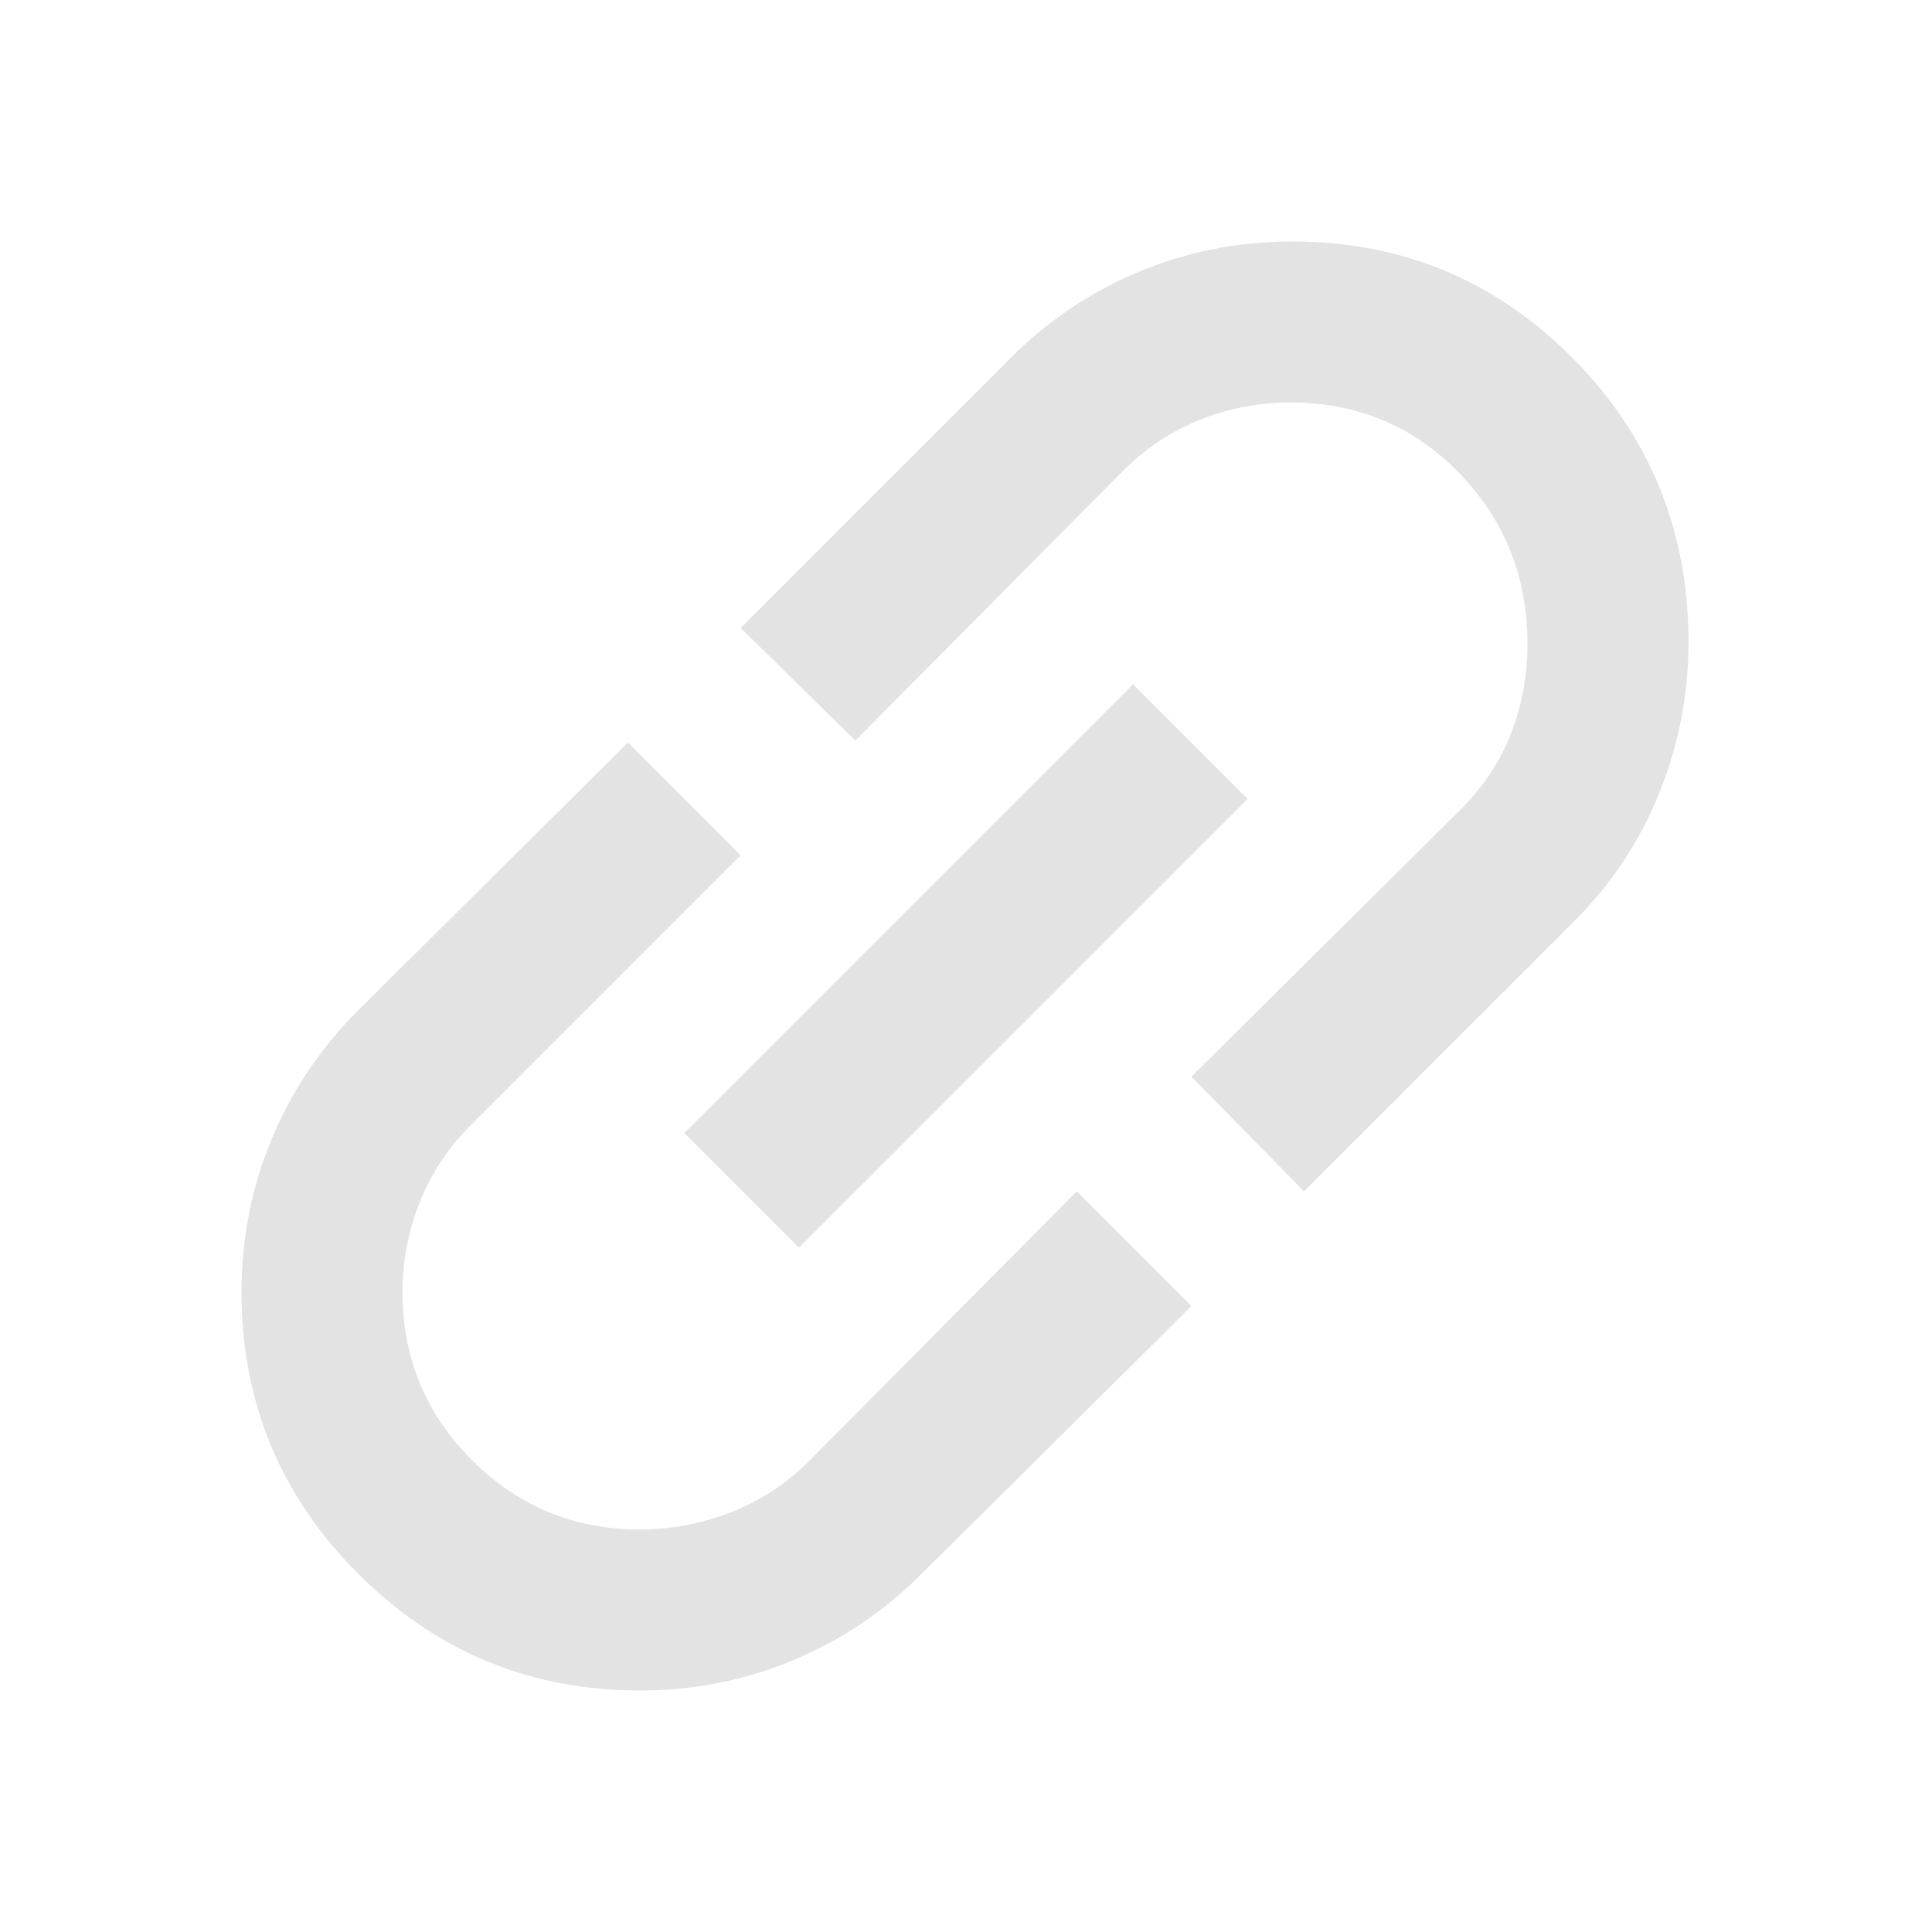
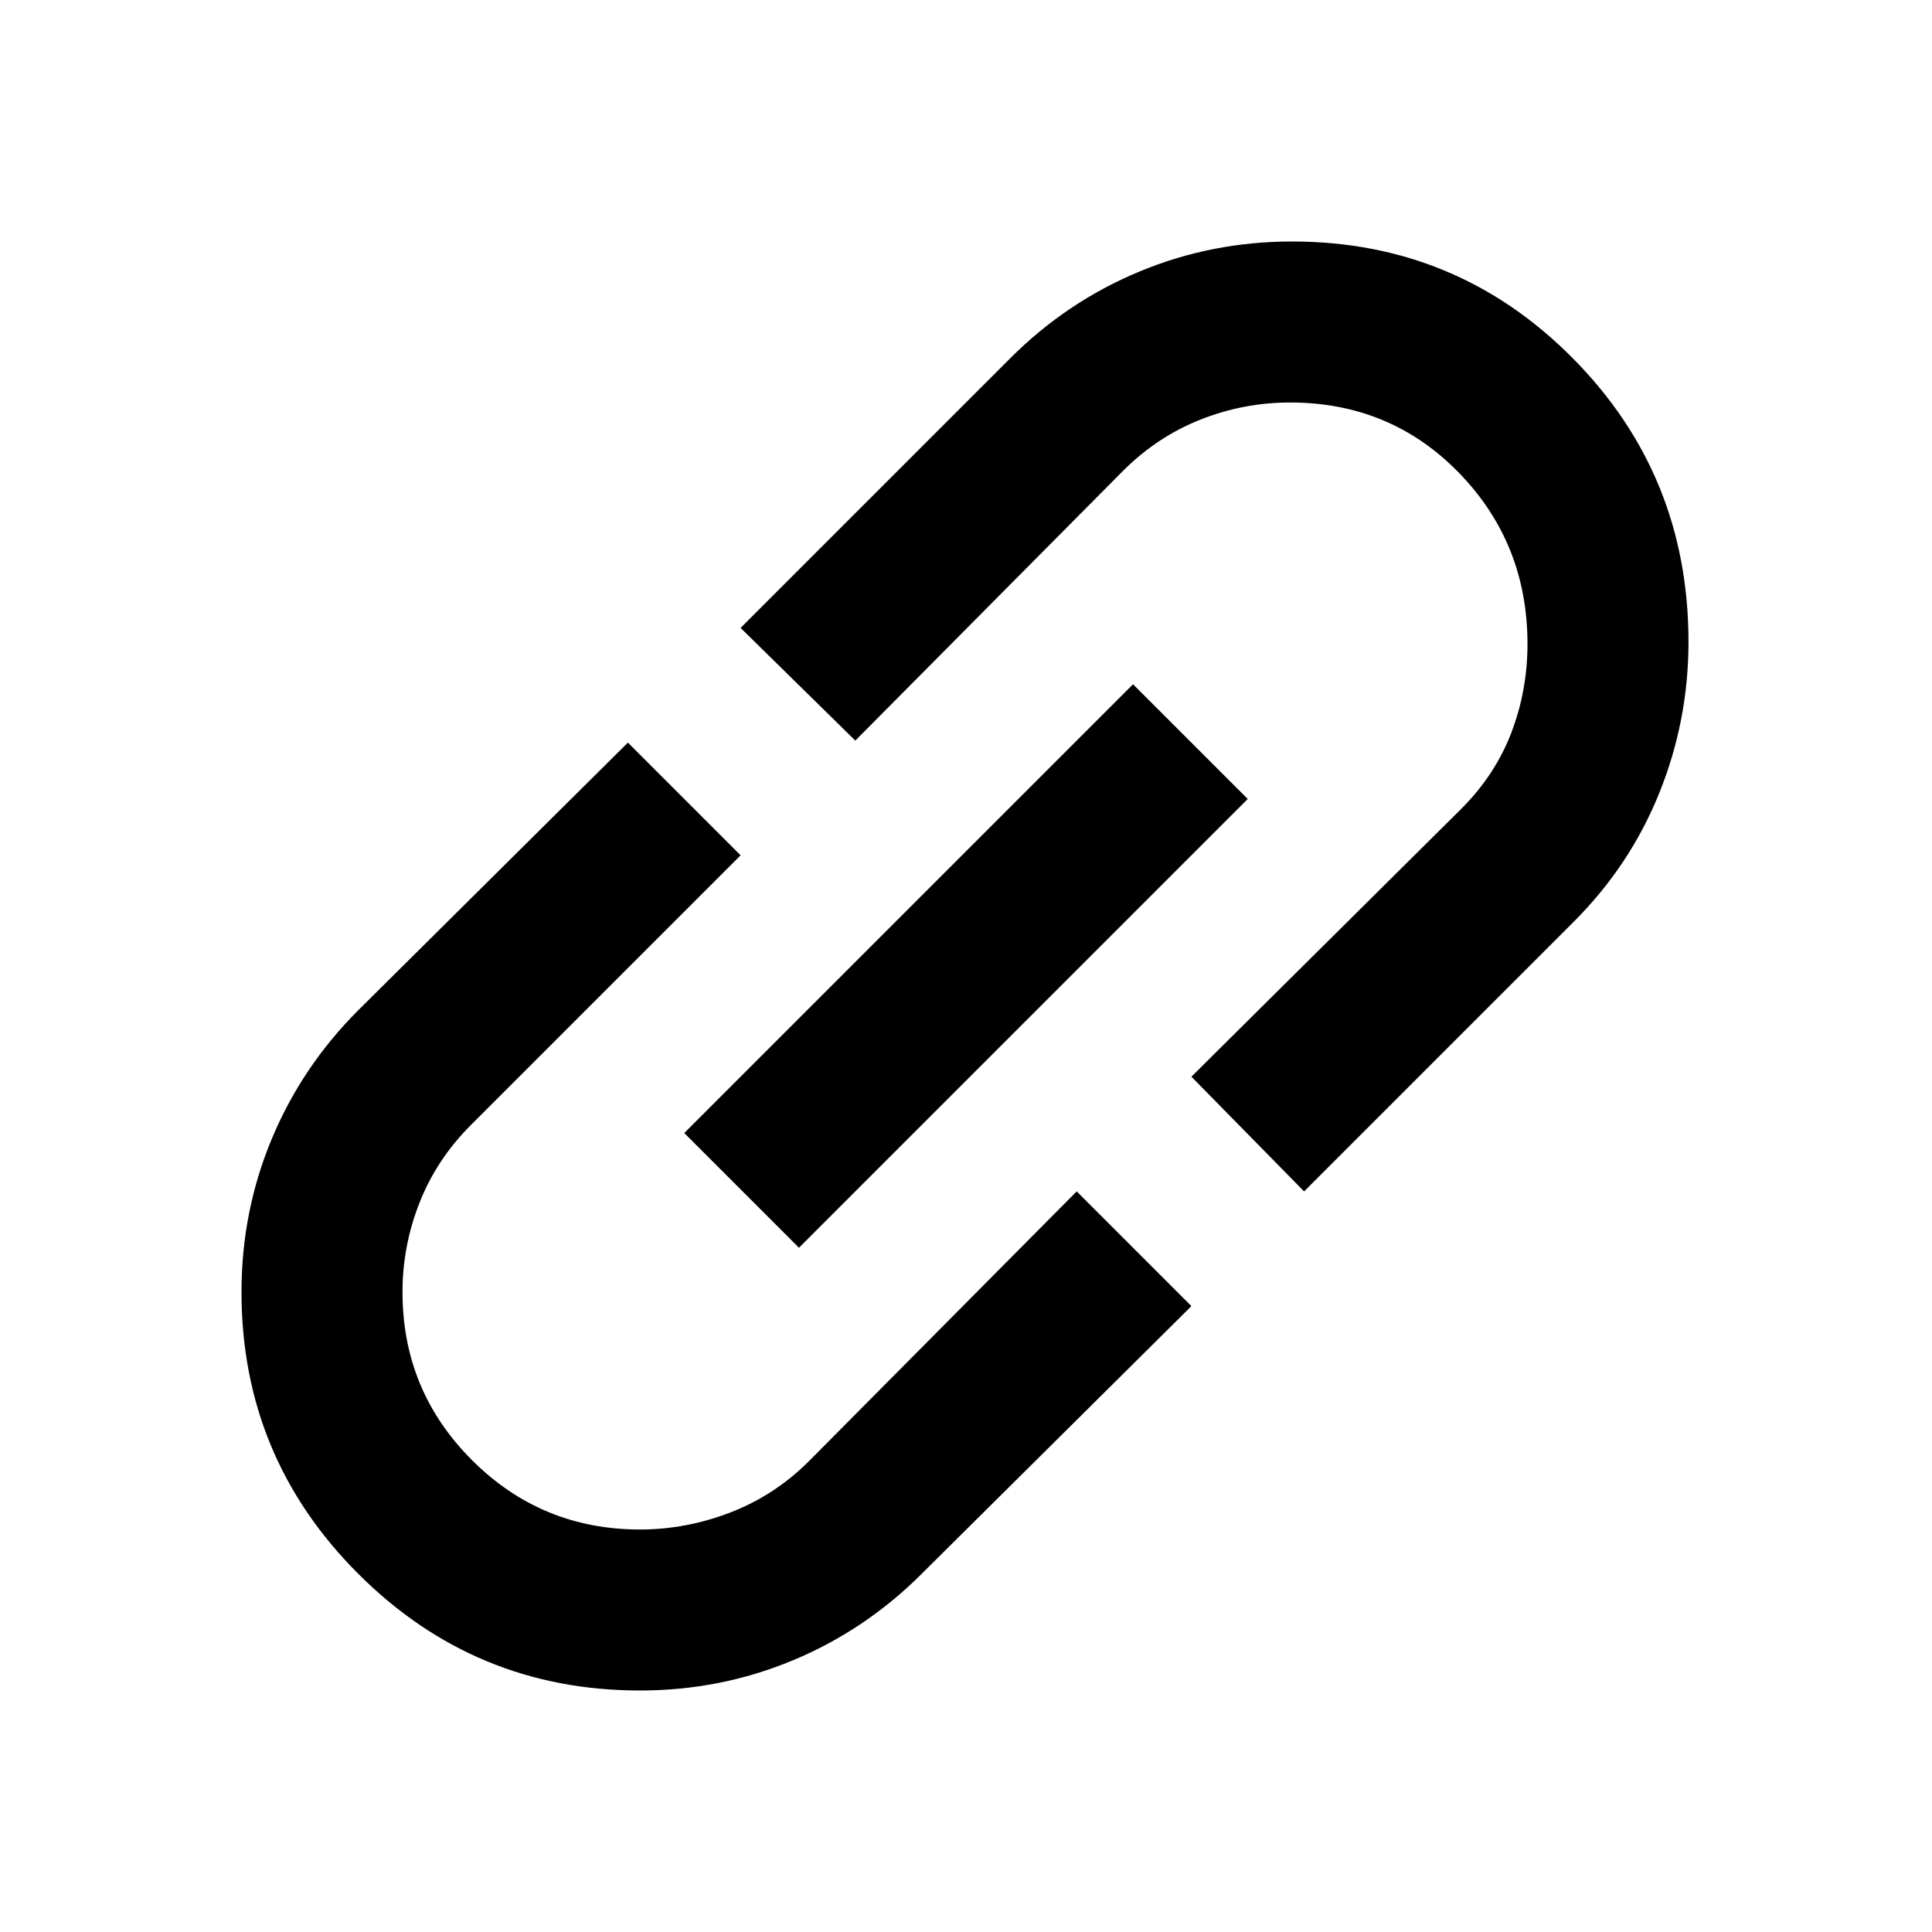
- <svg xmlns="http://www.w3.org/2000/svg" height="24px" viewBox="0 -960 960 960" width="24px" fill="#e3e3e3">
+ <svg xmlns="http://www.w3.org/2000/svg" height="24px" viewBox="0 -960 960 960" width="24px" fill="currentColor">
  <path d="M318-120q-82 0-140-58t-58-140q0-40 15-76t43-64l134-133 56 56-134 134q-17 17-25.5 38.5T200-318q0 49 34.5 83.5T318-200q23 0 45-8.5t39-25.5l133-134 57 57-134 133q-28 28-64 43t-76 15Zm79-220-57-57 223-223 57 57-223 223Zm251-28-56-57 134-133q17-17 25-38t8-44q0-50-34-85t-84-35q-23 0-44.5 8.5T558-726L425-592l-57-56 134-134q28-28 64-43t76-15q82 0 139.5 58T839-641q0 39-14.5 75T782-502L648-368Z" />
</svg>
